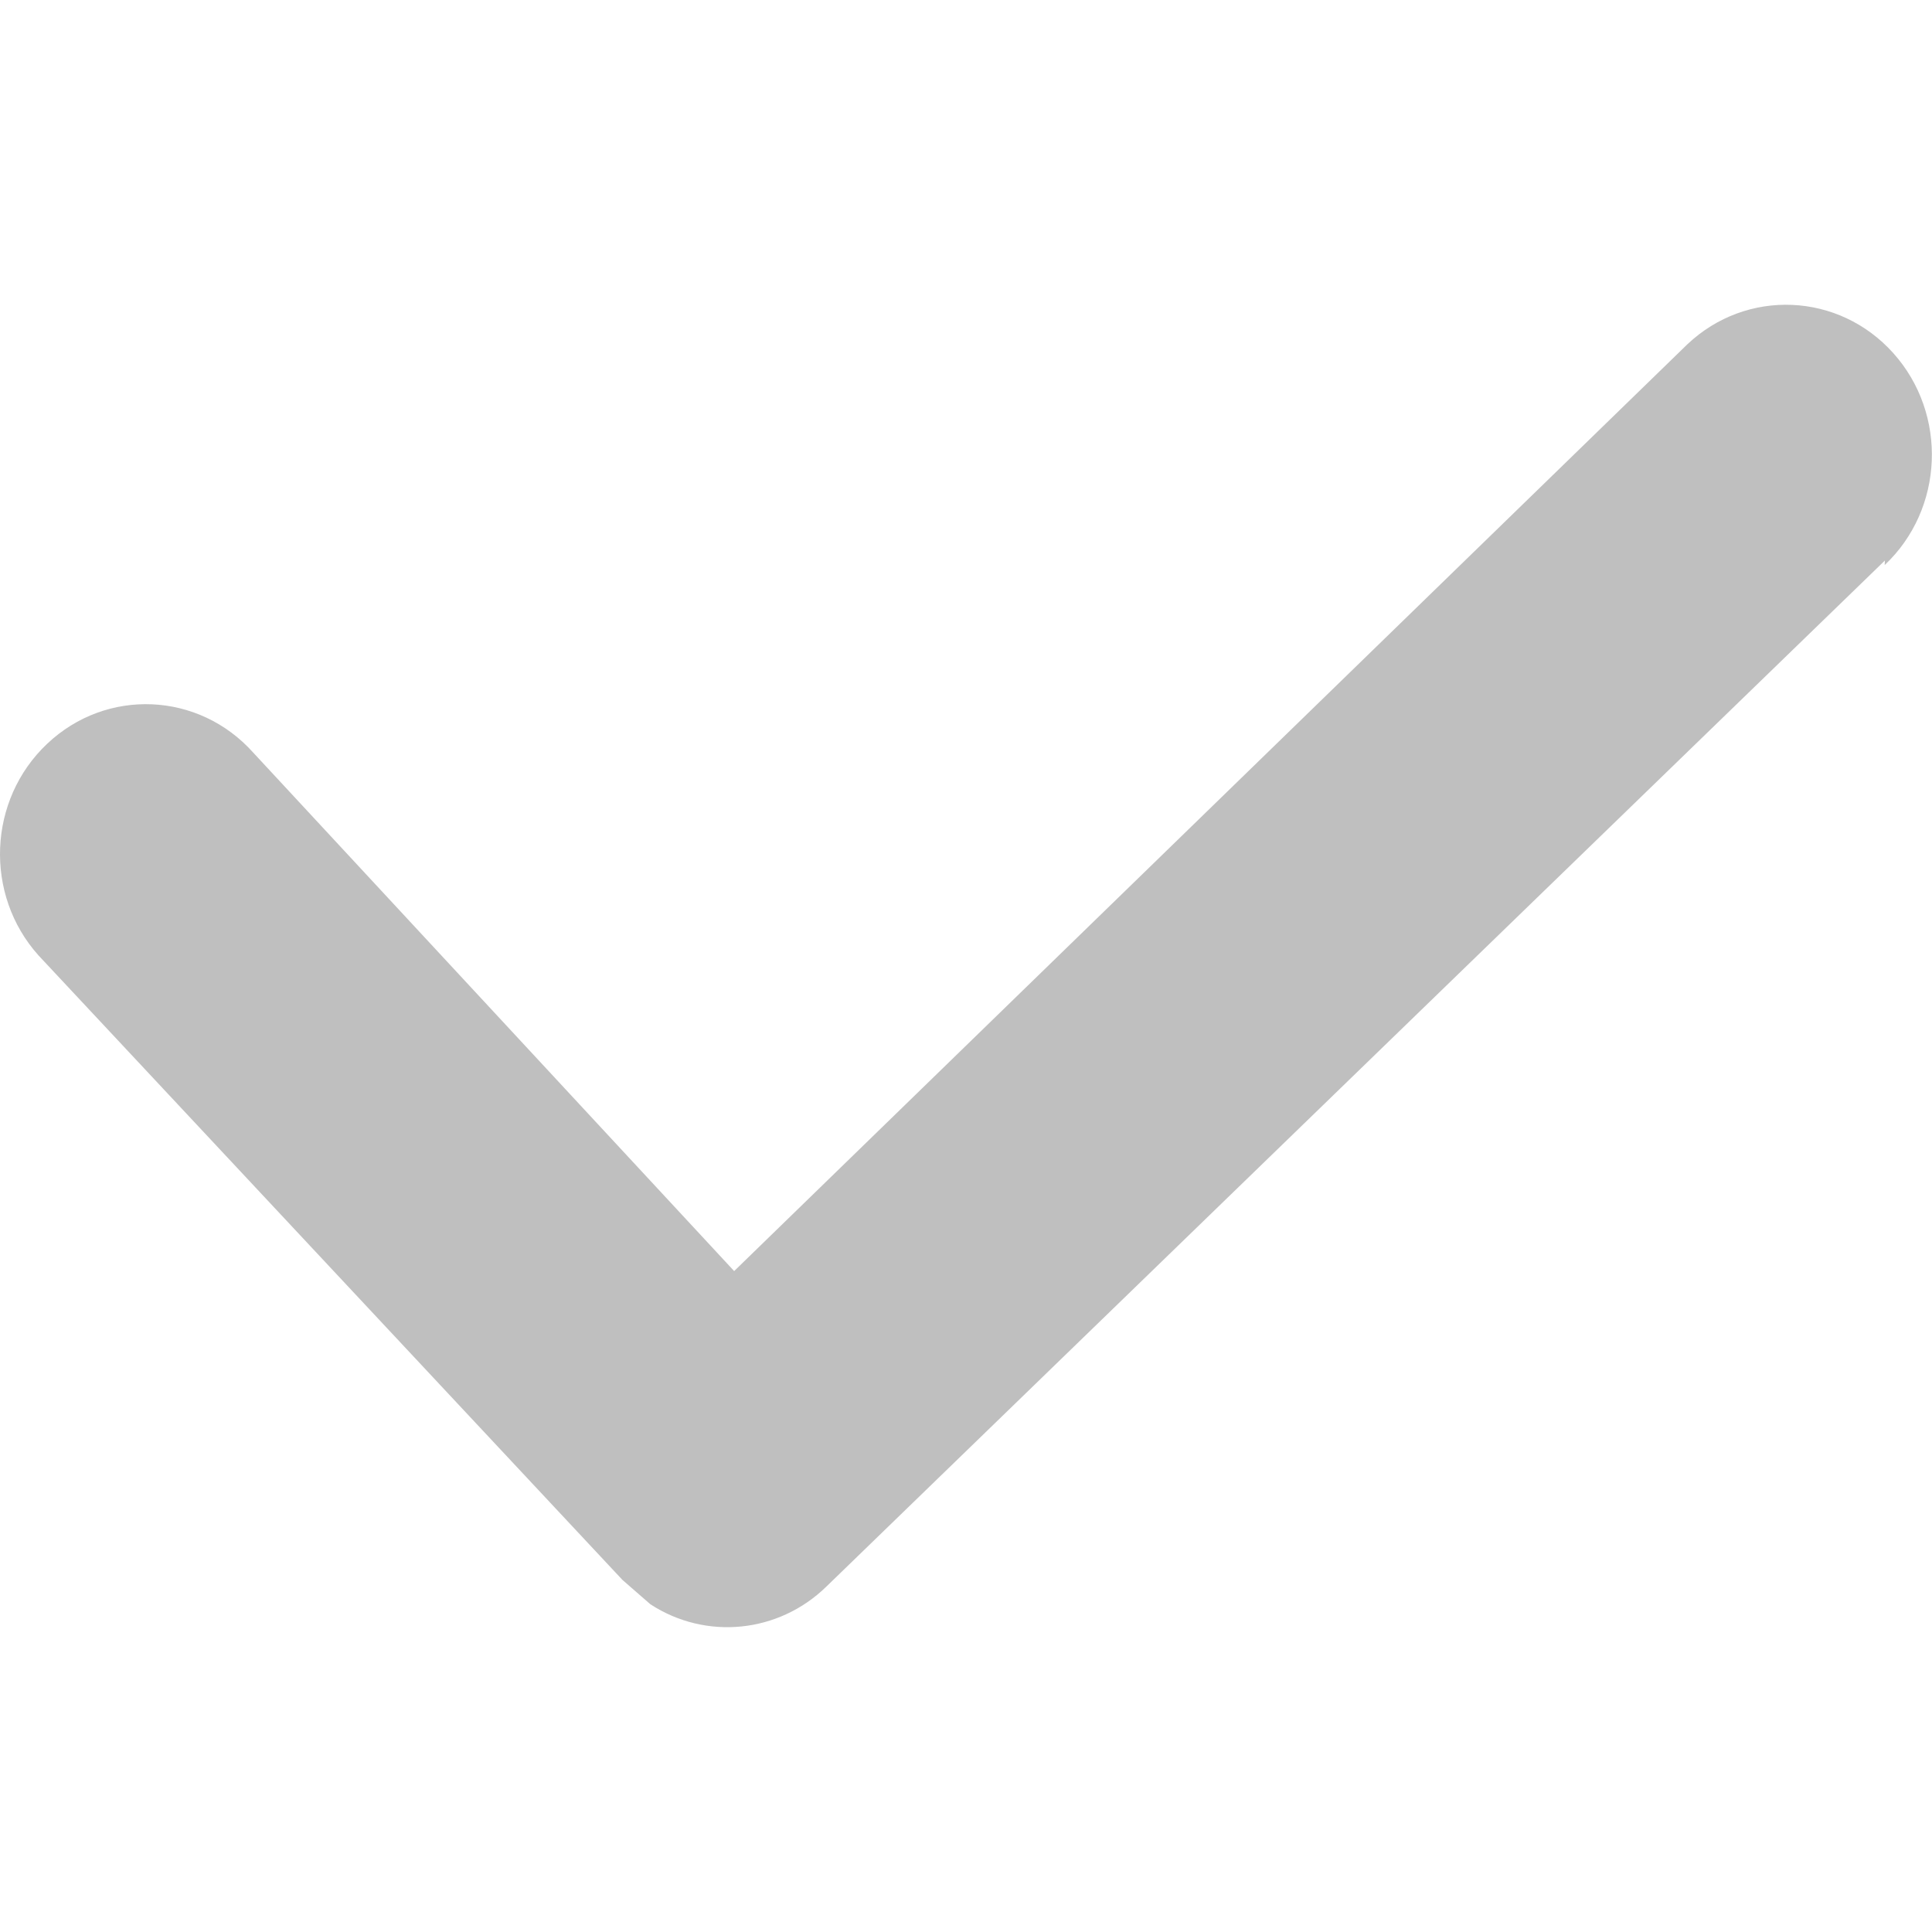
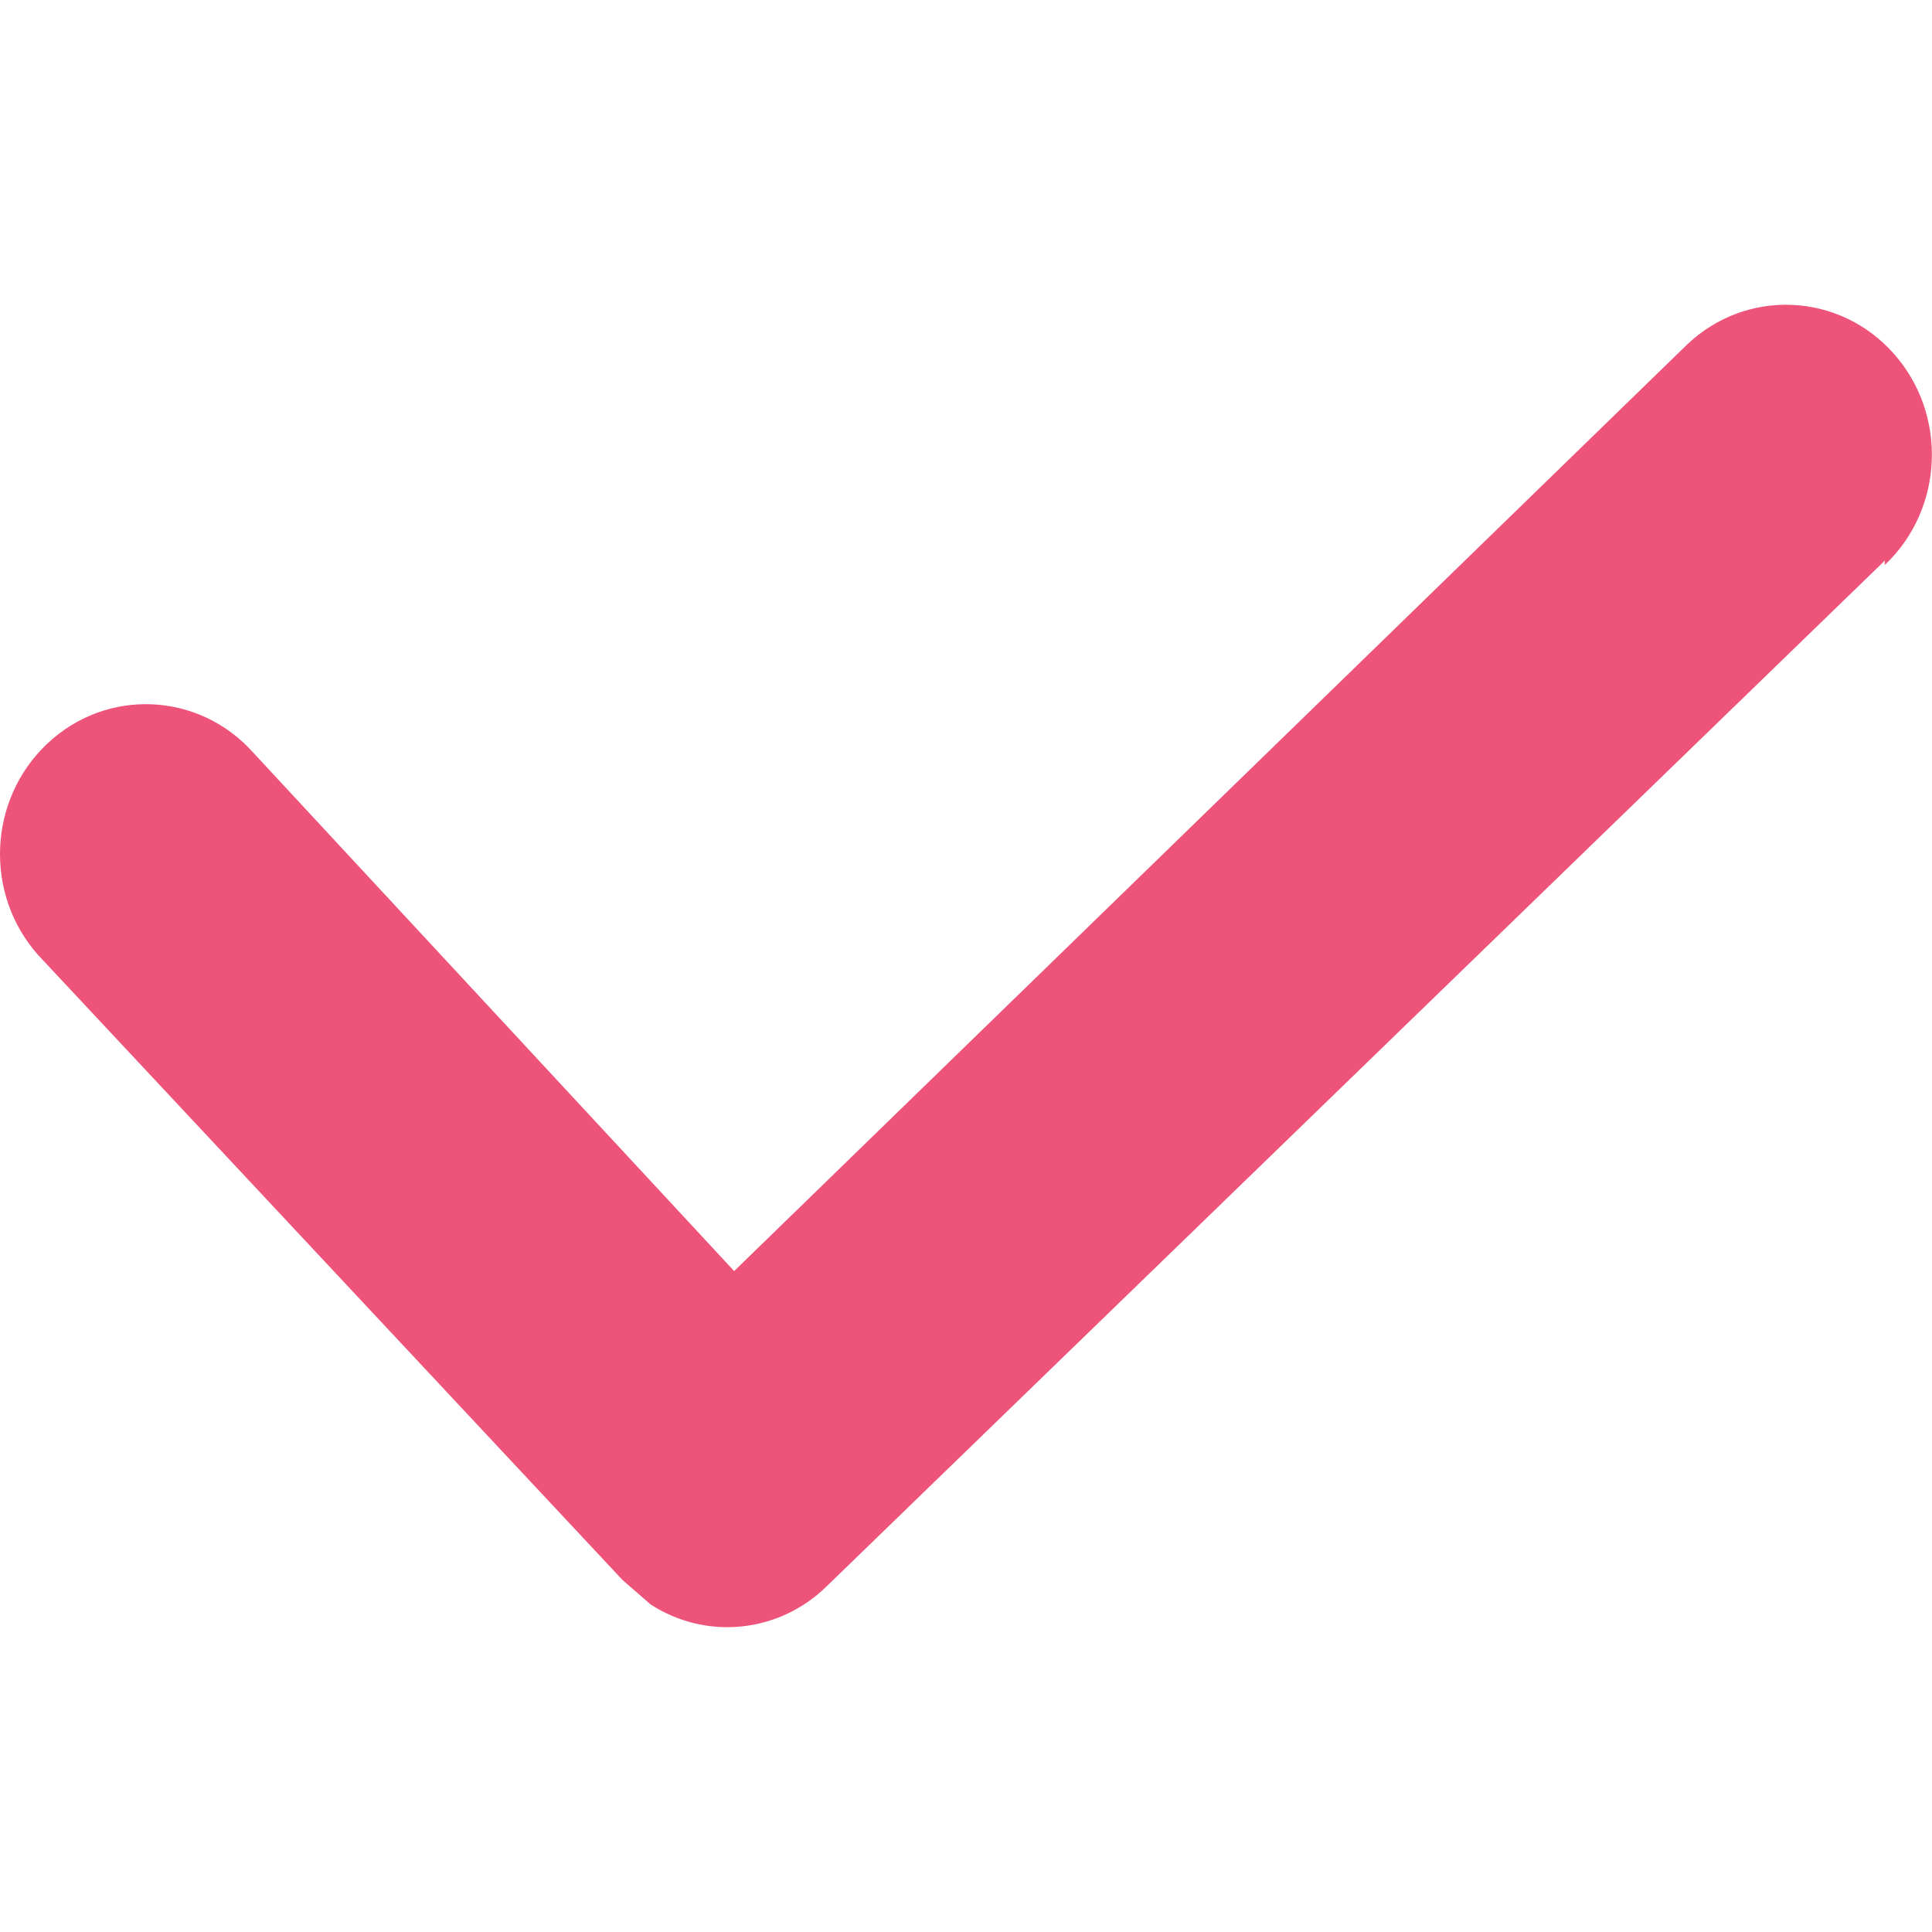
<svg xmlns="http://www.w3.org/2000/svg" t="1589886175738" class="icon" viewBox="0 0 1024 1024" version="1.1" p-id="3870" width="200" height="200">
  <defs>
    <style type="text/css" />
  </defs>
-   <path d="M999.018 297.1L438.018 840.9c-25.3 24.7-63.8 28.6-93.3 9.4l-14.8-12.9-309.5-331C-8.482 474.2-6.482 423.9 25.018 394.2c31.4-29.7 80.3-27.6 109.2 4.7l254.9 274.8 505.2-491.2c31.4-29.7 80.3-27.6 109.2 4.7 28.9 32.3 26.9 82.6-4.6 112.3" p-id="3871" fill="#bfbfbf" />
+   <path d="M999.018 297.1L438.018 840.9c-25.3 24.7-63.8 28.6-93.3 9.4l-14.8-12.9-309.5-331C-8.482 474.2-6.482 423.9 25.018 394.2c31.4-29.7 80.3-27.6 109.2 4.7l254.9 274.8 505.2-491.2c31.4-29.7 80.3-27.6 109.2 4.7 28.9 32.3 26.9 82.6-4.6 112.3" p-id="3871" fill="#ee537a" />
</svg>
